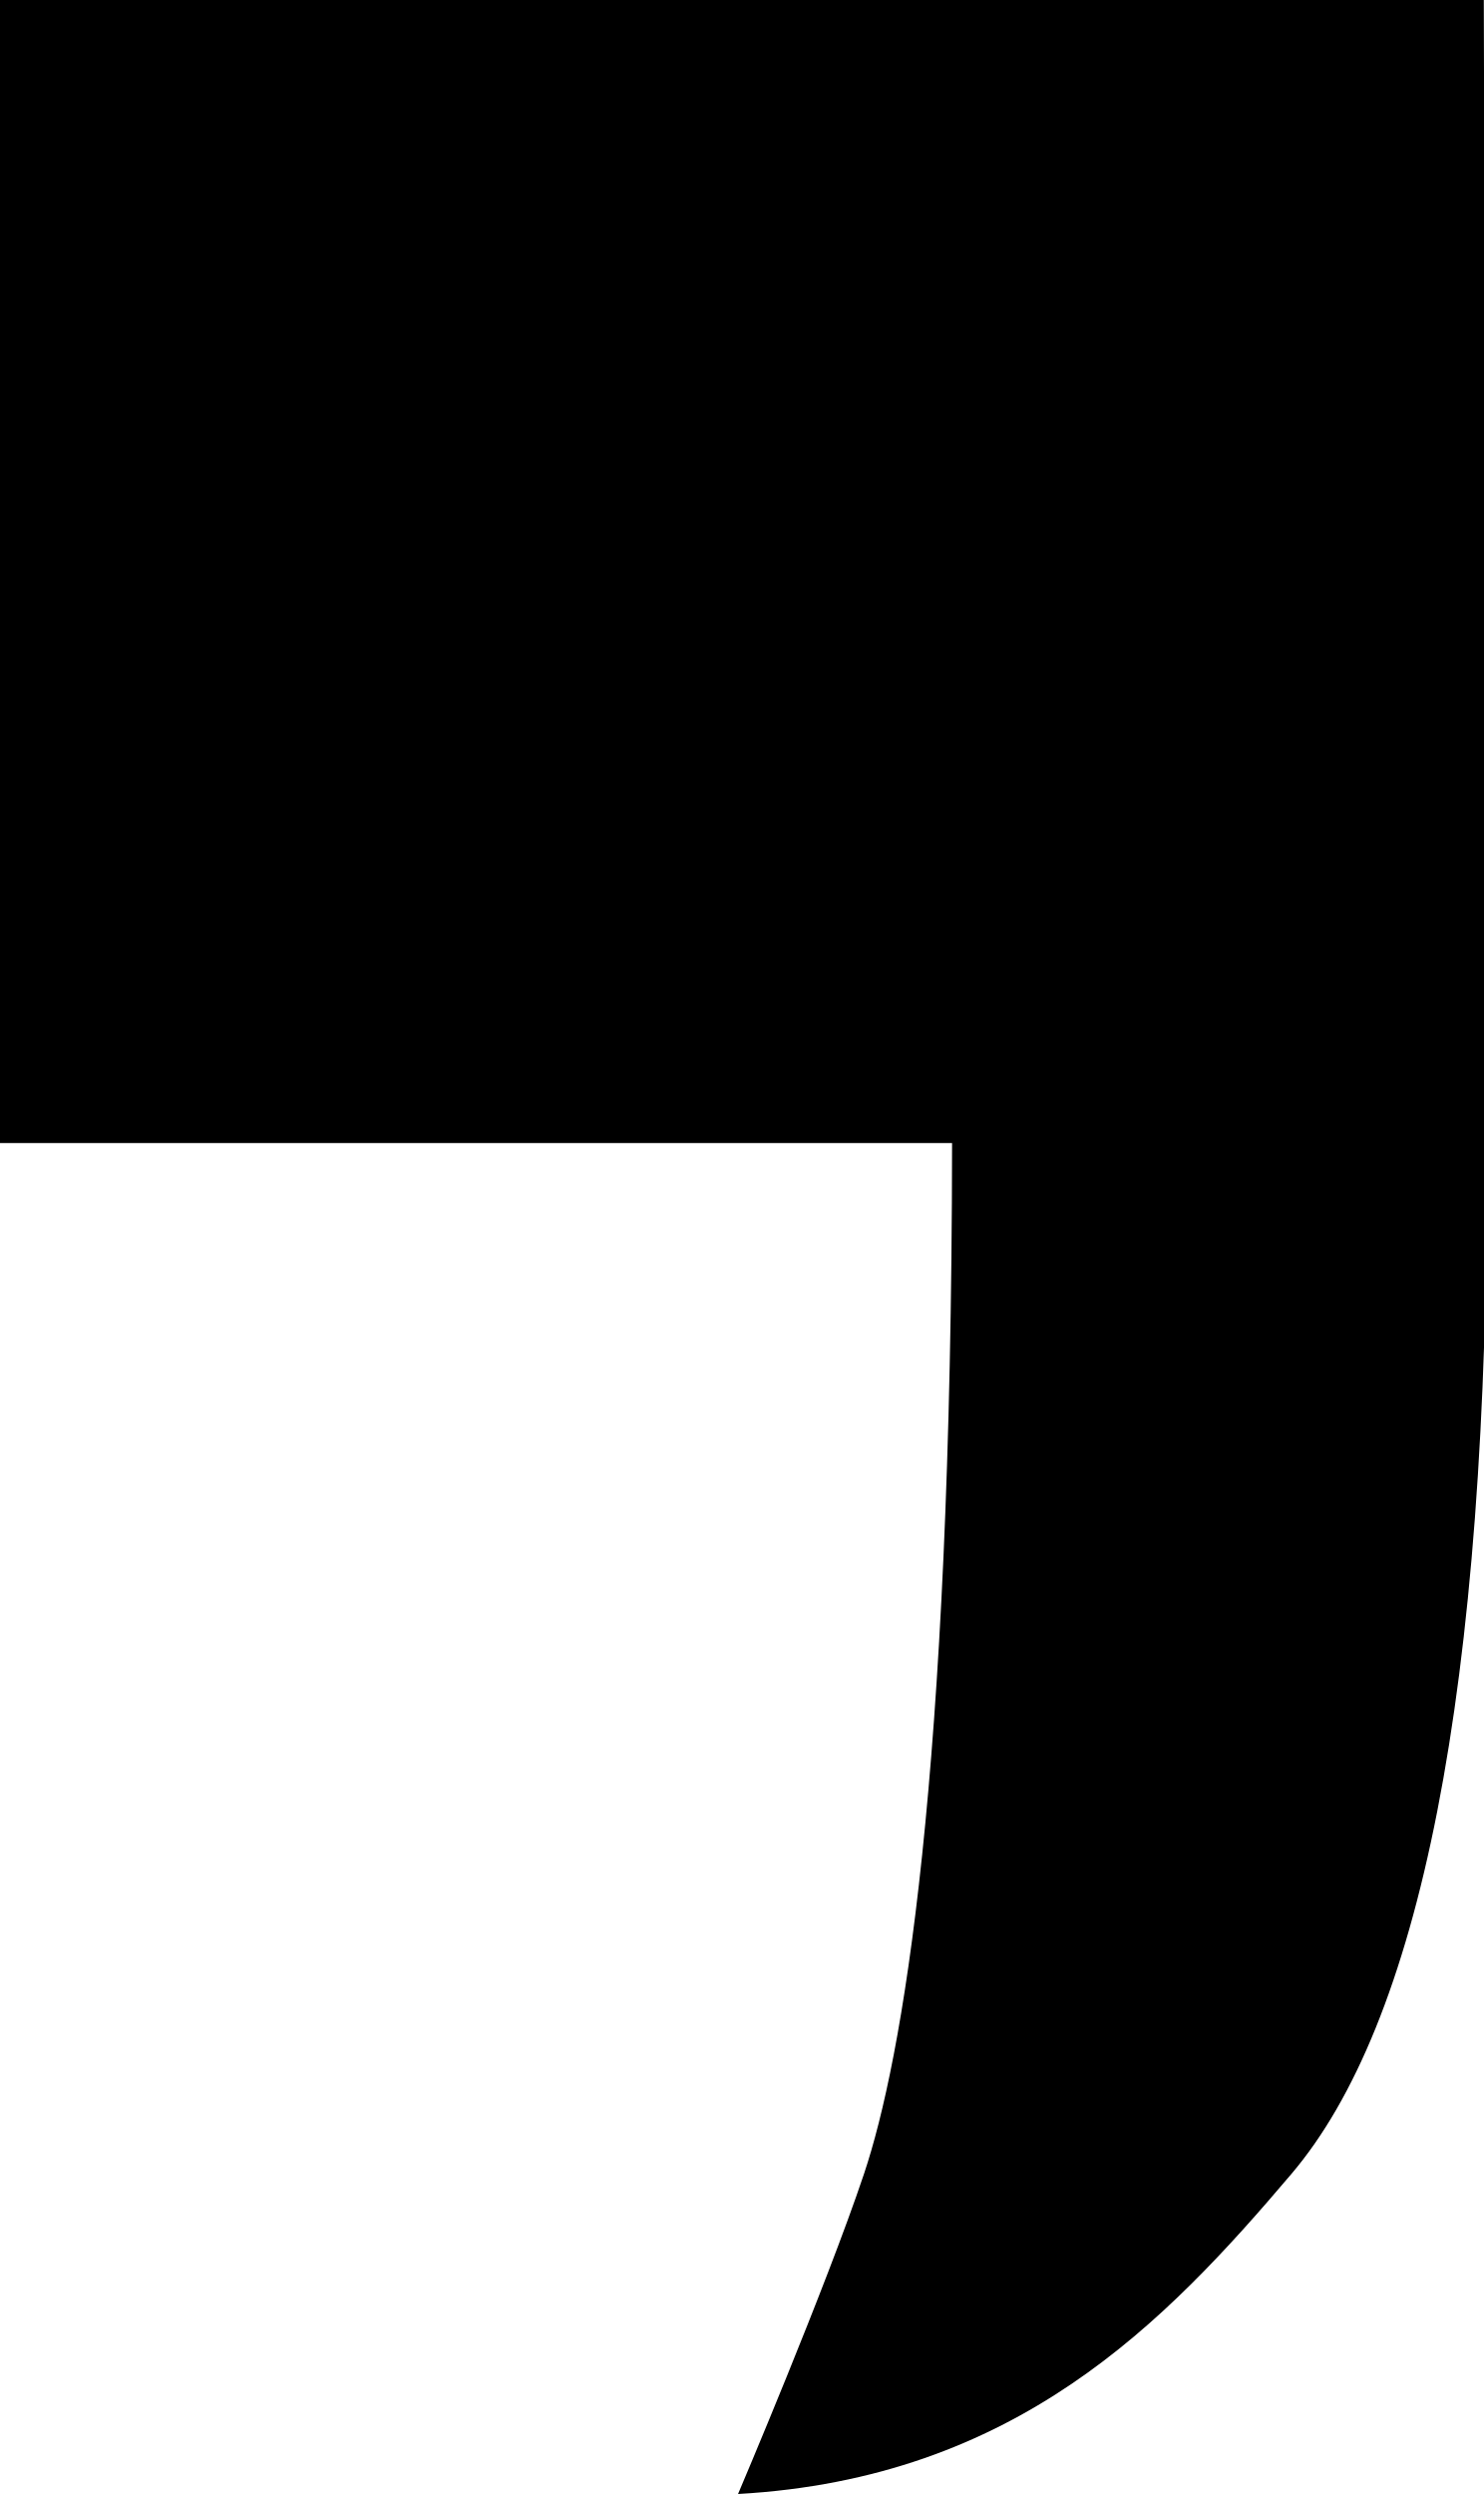
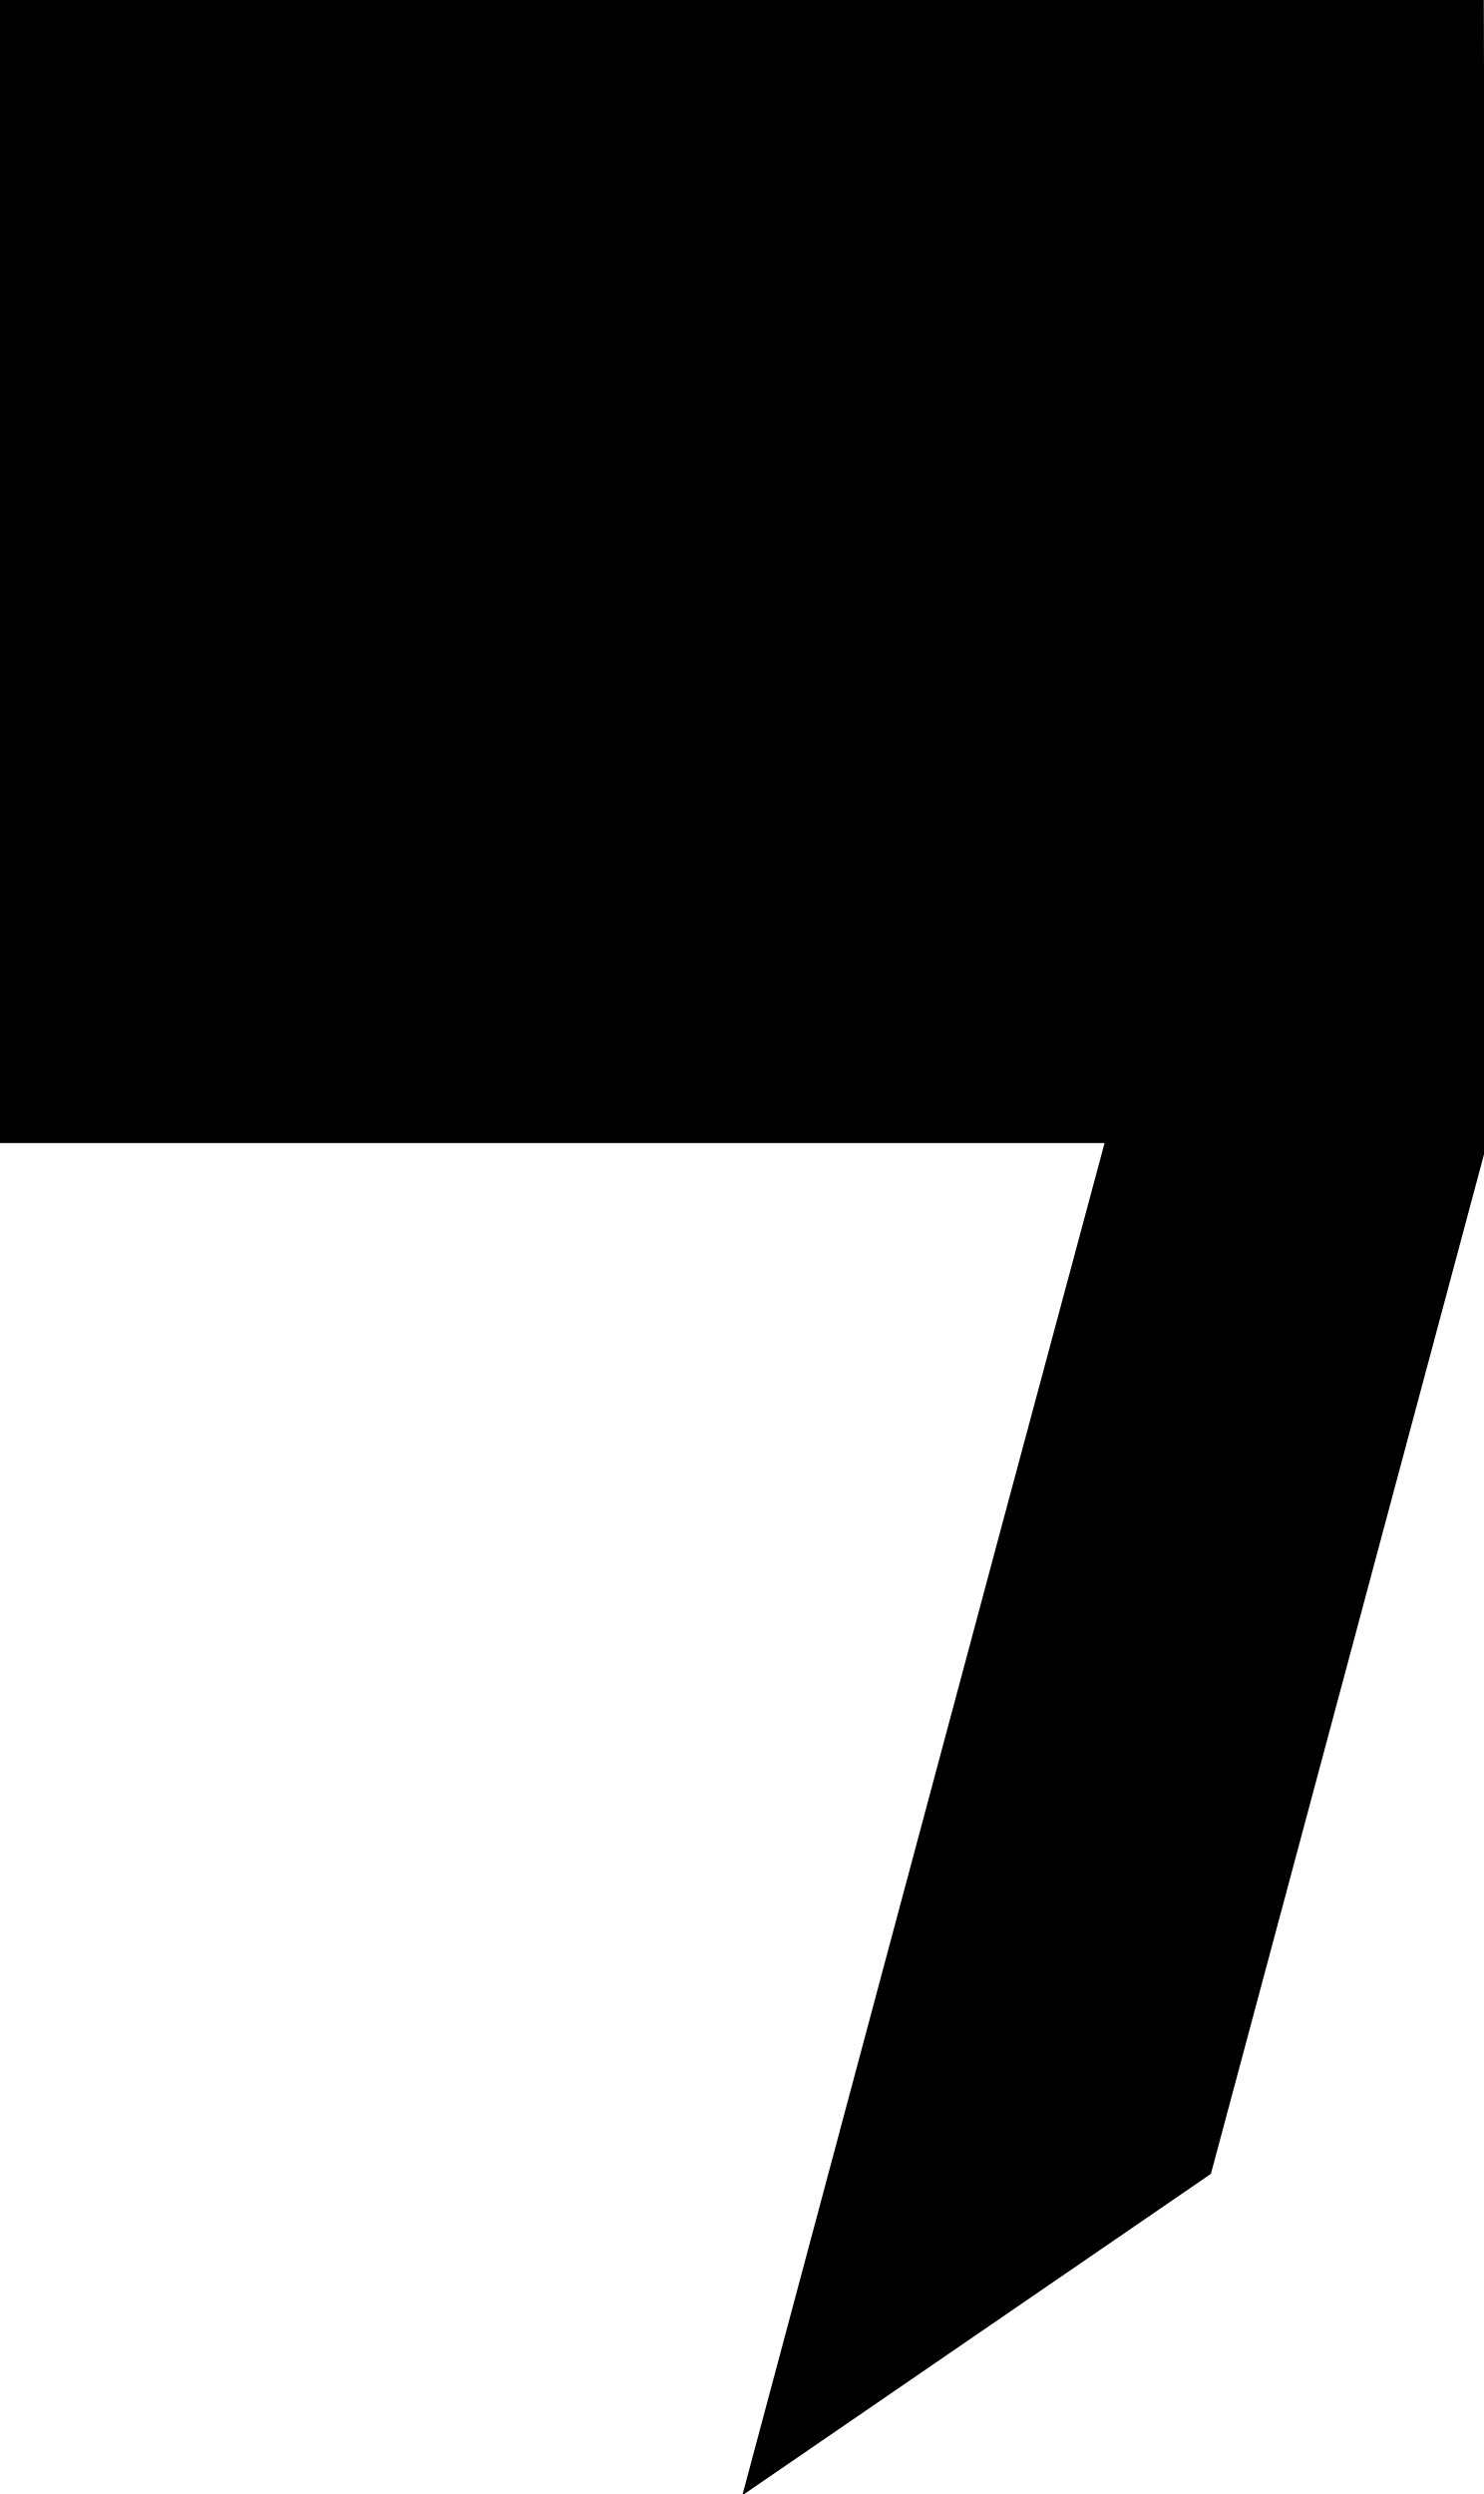
<svg xmlns="http://www.w3.org/2000/svg" fill="#000000" height="590.663" width="351.515" version="1.1" id="Capa_1" viewBox="0 0 87 146.189" xml:space="preserve">
  <defs id="defs2" />
  <g id="g2" transform="translate(0,-25.905)">
-     <path d="m 0,92.905 h 55.823 c -0.028,37.375 -2.928,53.755 -5.164,60.424 -2.236,6.669 -7.385,18.765 -7.385,18.765 16.281,-0.916 25.028,-10.022 32.449,-18.765 7.421,-8.743 11.558,-27.831 11.466,-60.424 L 87,25.905 H 0 Z" id="path1" />
+     <path d="m 0,92.905 64.765,-10e-7 C 57.705,119.109 45.865,163.439 43.525,172.173 c 27.474,-18.844 0,0 27.474,-18.844 L 87.19,92.905 87,25.905 H 0 Z" id="path1" />
  </g>
</svg>
